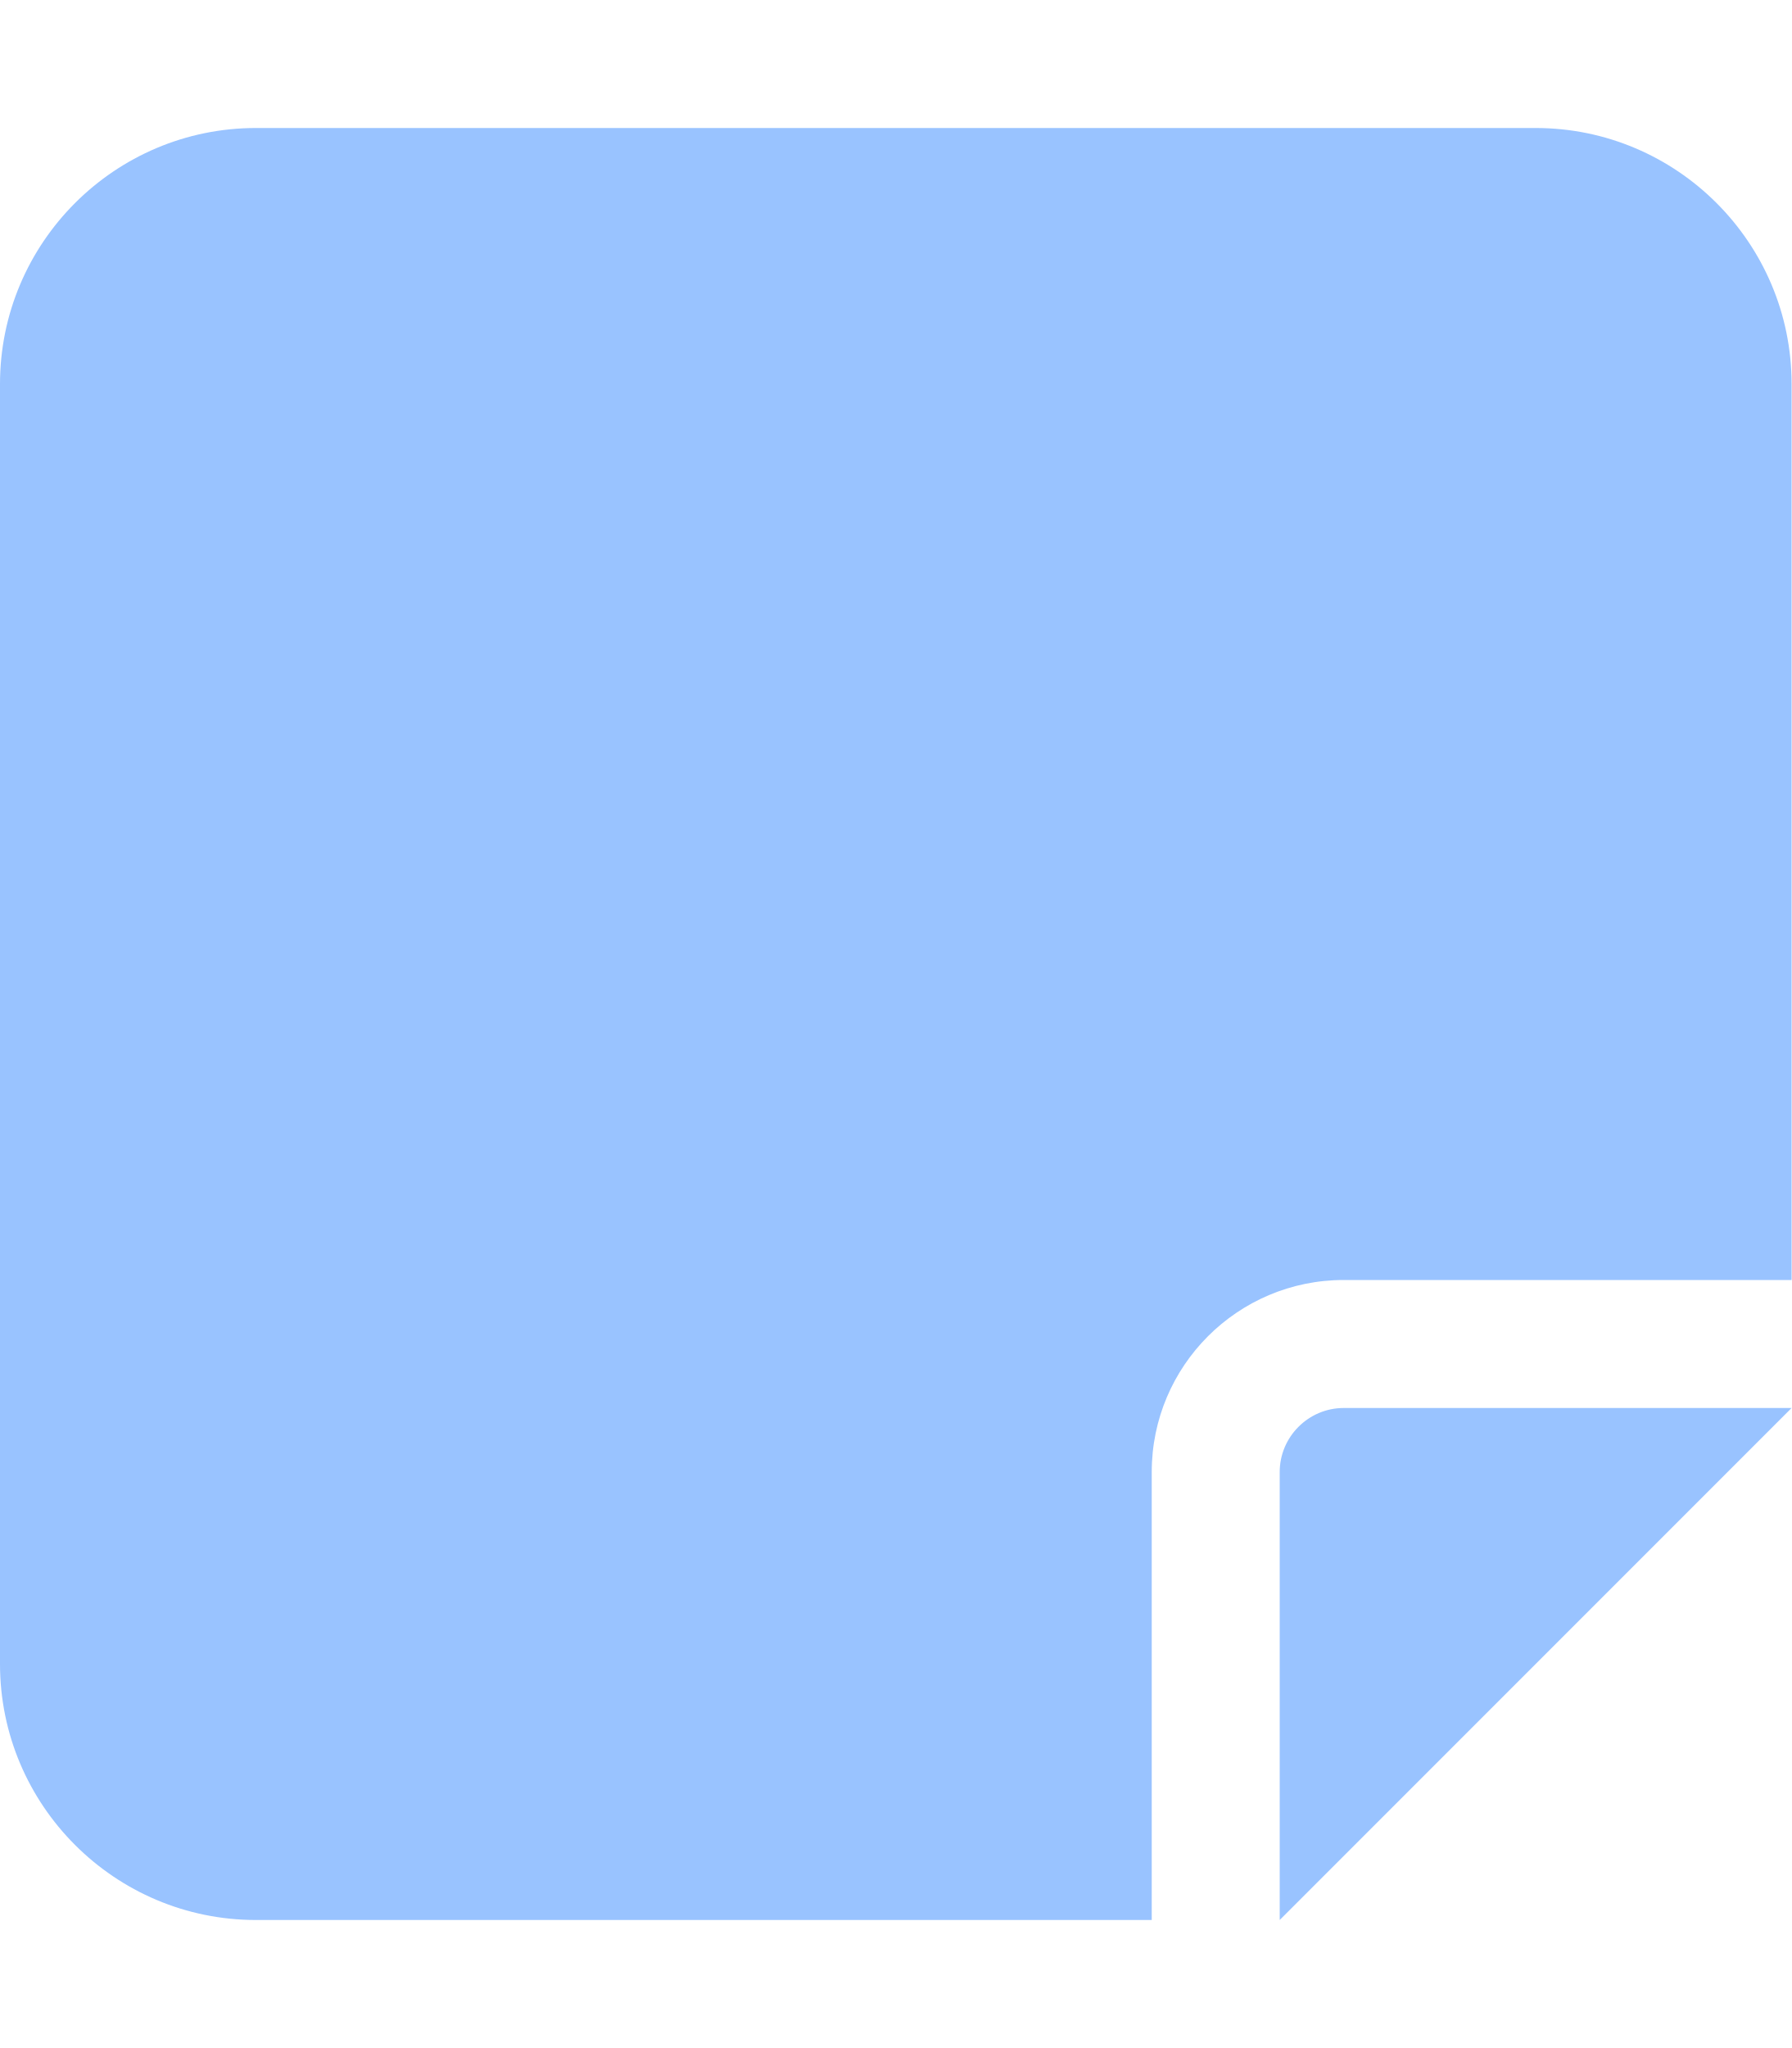
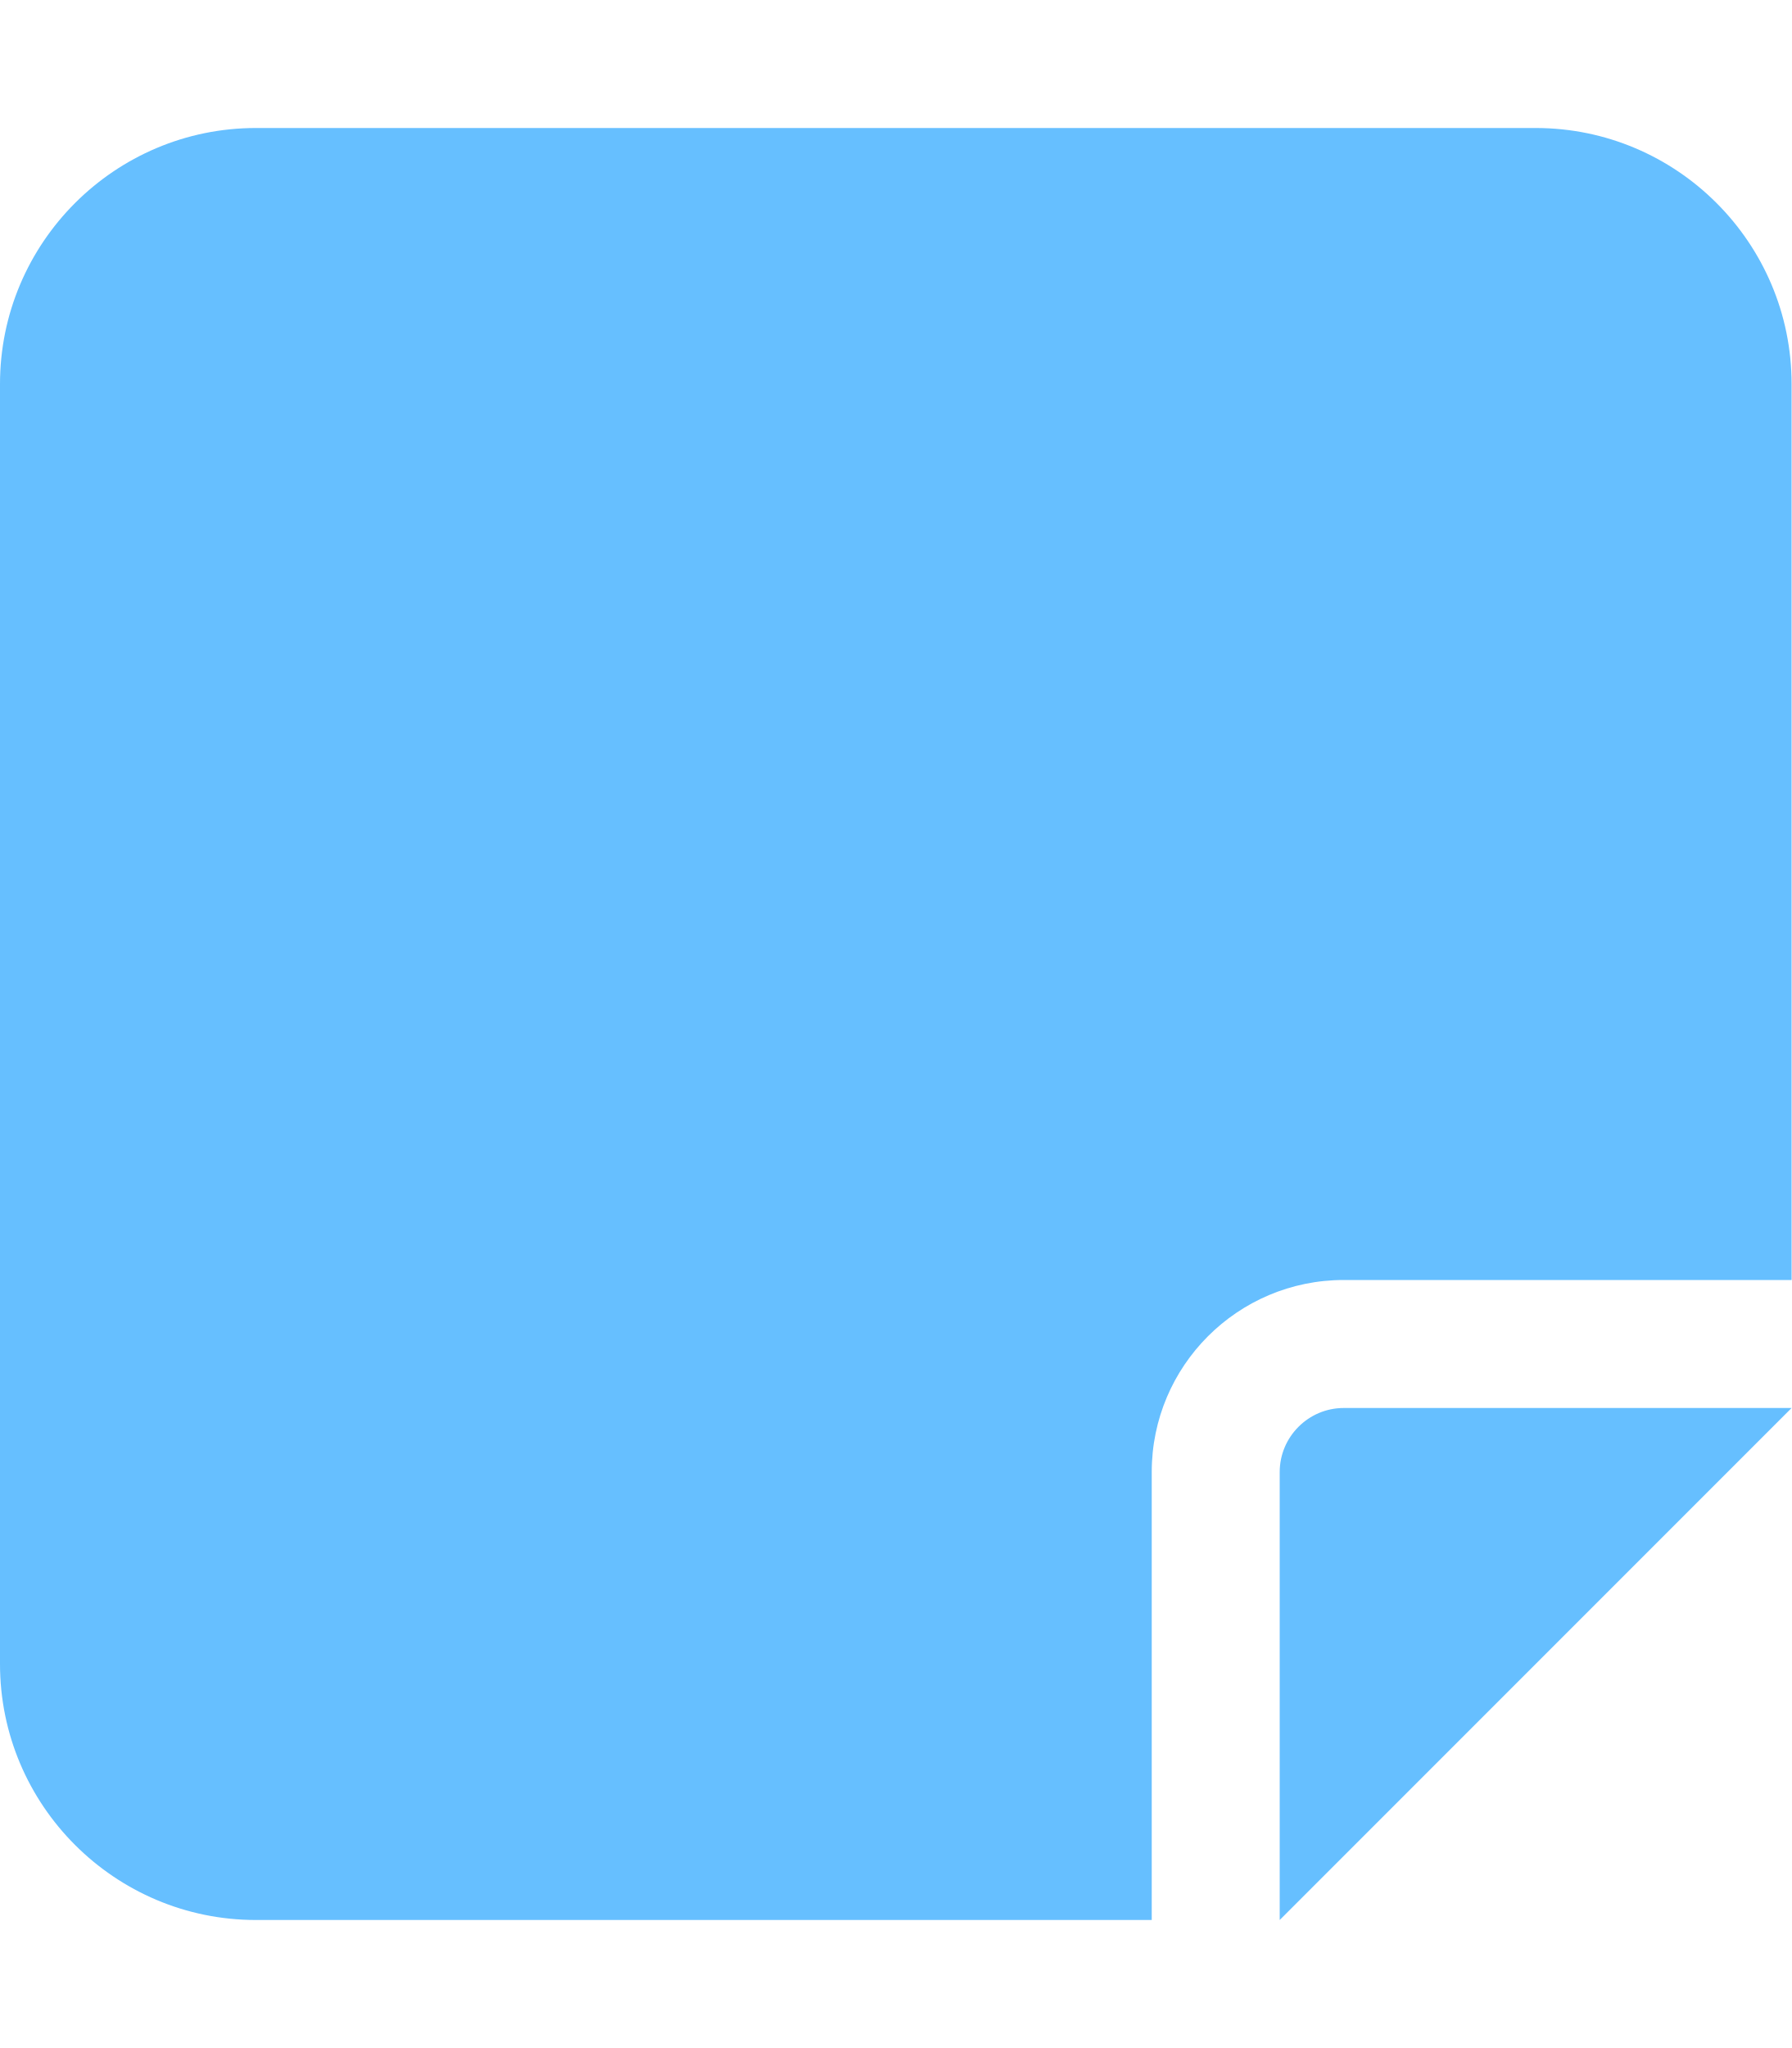
- <svg xmlns="http://www.w3.org/2000/svg" viewBox="0 0 448 512" fill="#99c3ff">
+ <svg xmlns="http://www.w3.org/2000/svg" viewBox="0 0 448 512" fill="#66bfff">
  <path d="M64 32C28.7 32 0 60.7 0 96L0 416c0 35.3 28.7 64 64 64l224 0 0-112c0-26.5 21.5-48 48-48l112 0 0-224c0-35.3-28.7-64-64-64L64 32zM448 352l-45.3 0L336 352c-8.8 0-16 7.2-16 16l0 66.7 0 45.3 32-32 64-64 32-32z" />
</svg>
